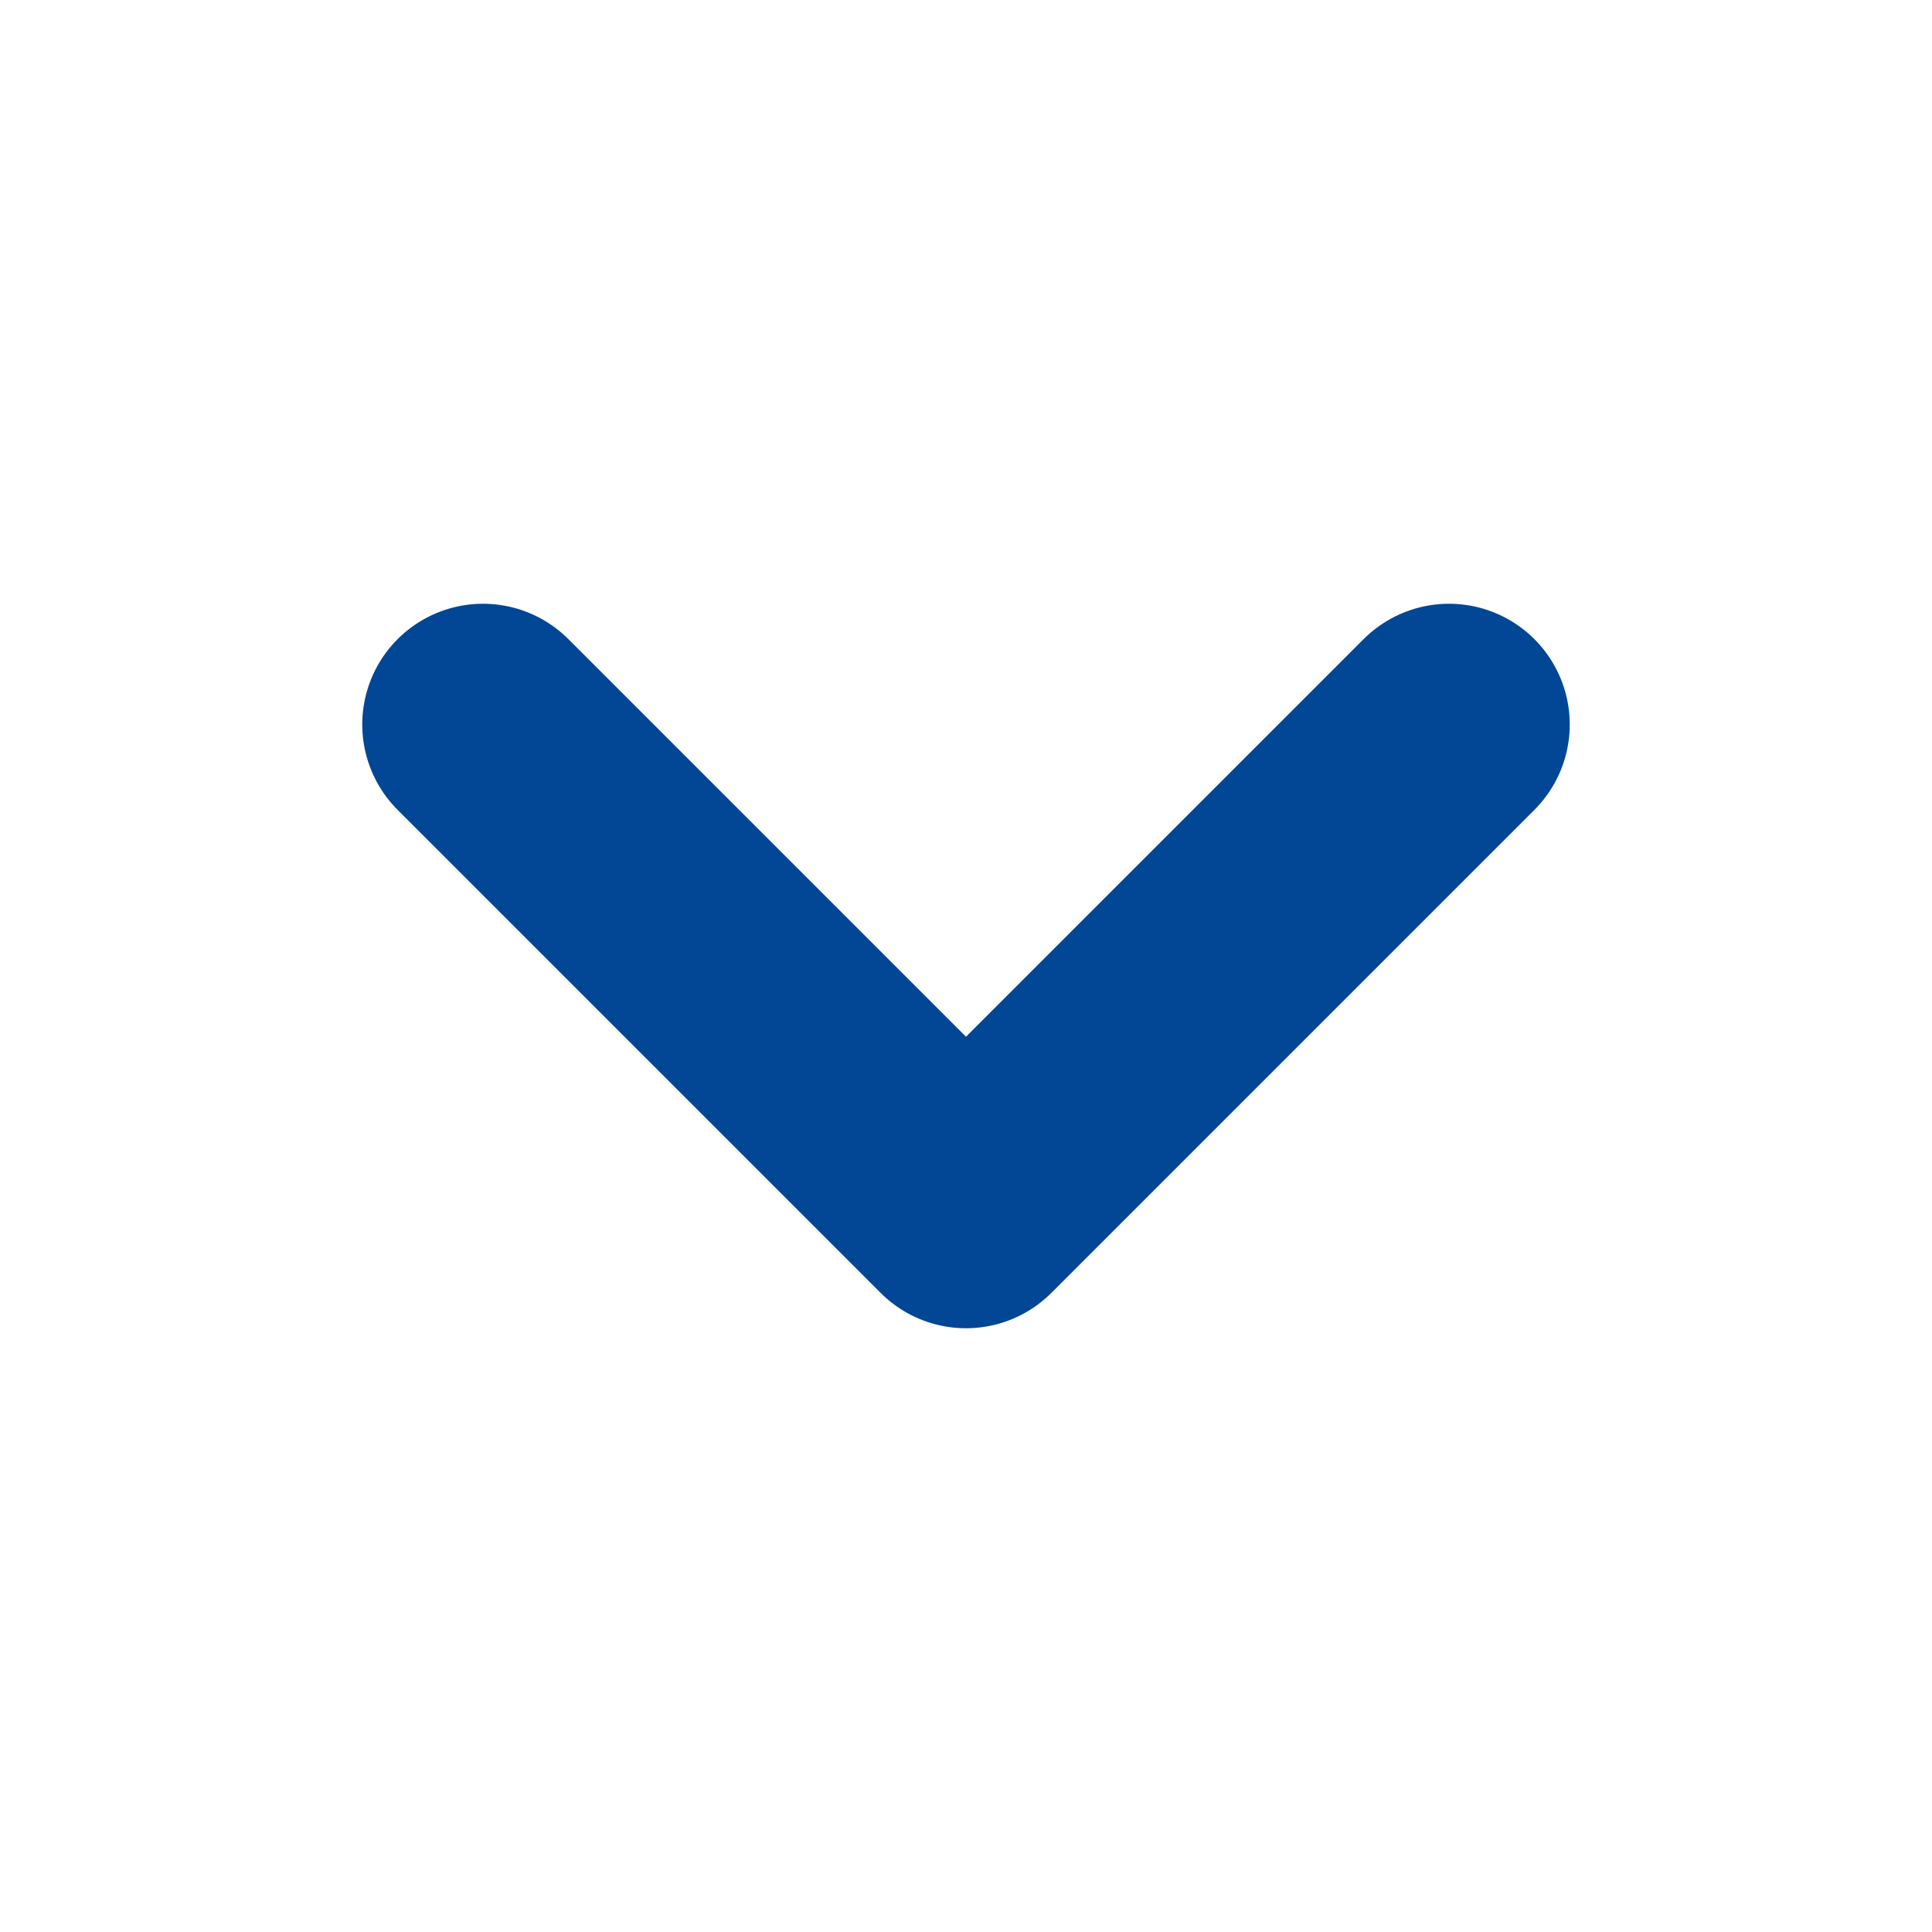
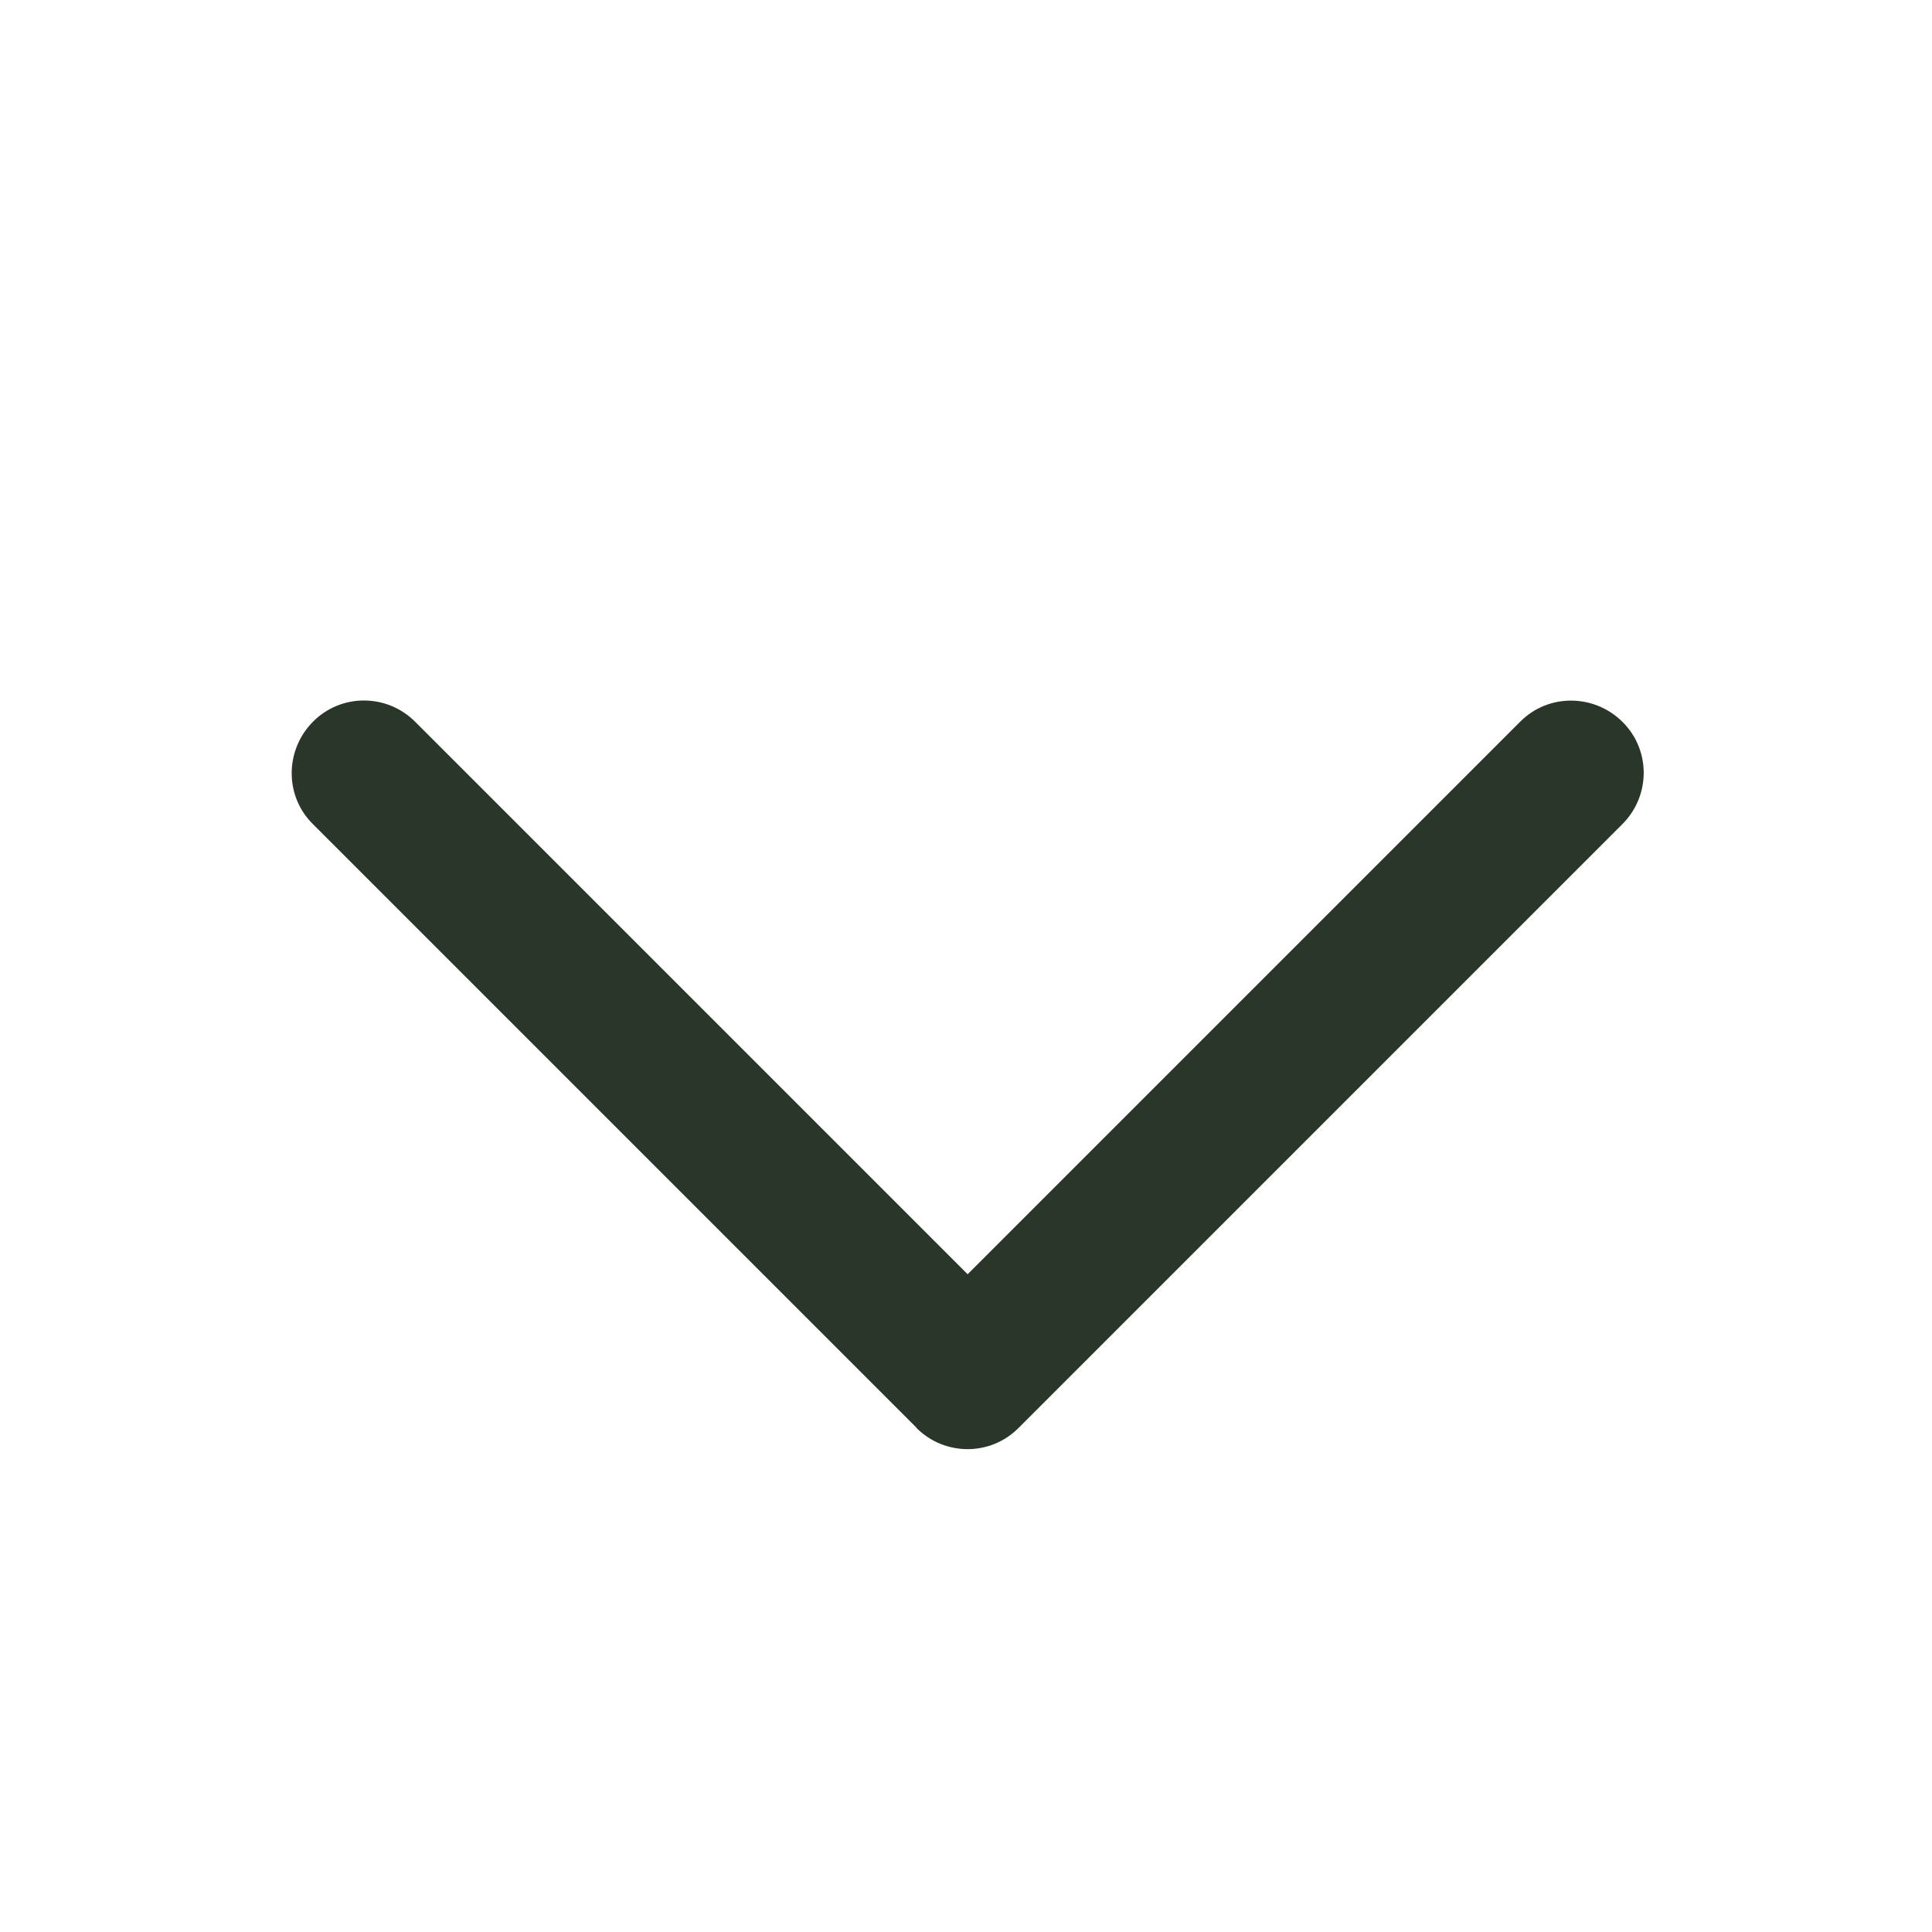
- <svg xmlns="http://www.w3.org/2000/svg" width="24" height="24" viewBox="0 0 24 24" fill="none">
-   <path d="M6 9L12 15L18 9" stroke="#014796" stroke-width="3" stroke-linecap="round" stroke-linejoin="round" />
+ <svg xmlns="http://www.w3.org/2000/svg" width="20" height="20" viewBox="0 0 20 20" fill="none">
+   <path d="M9.486 14.781C9.779 15.075 10.254 15.075 10.545 14.781L16.795 8.531C17.089 8.237 17.089 7.762 16.795 7.472C16.501 7.181 16.026 7.178 15.736 7.472L10.017 13.191L4.298 7.472C4.004 7.178 3.529 7.178 3.239 7.472C2.948 7.766 2.945 8.241 3.239 8.531L9.489 14.781H9.486Z" fill="#2A362A" />
</svg>
